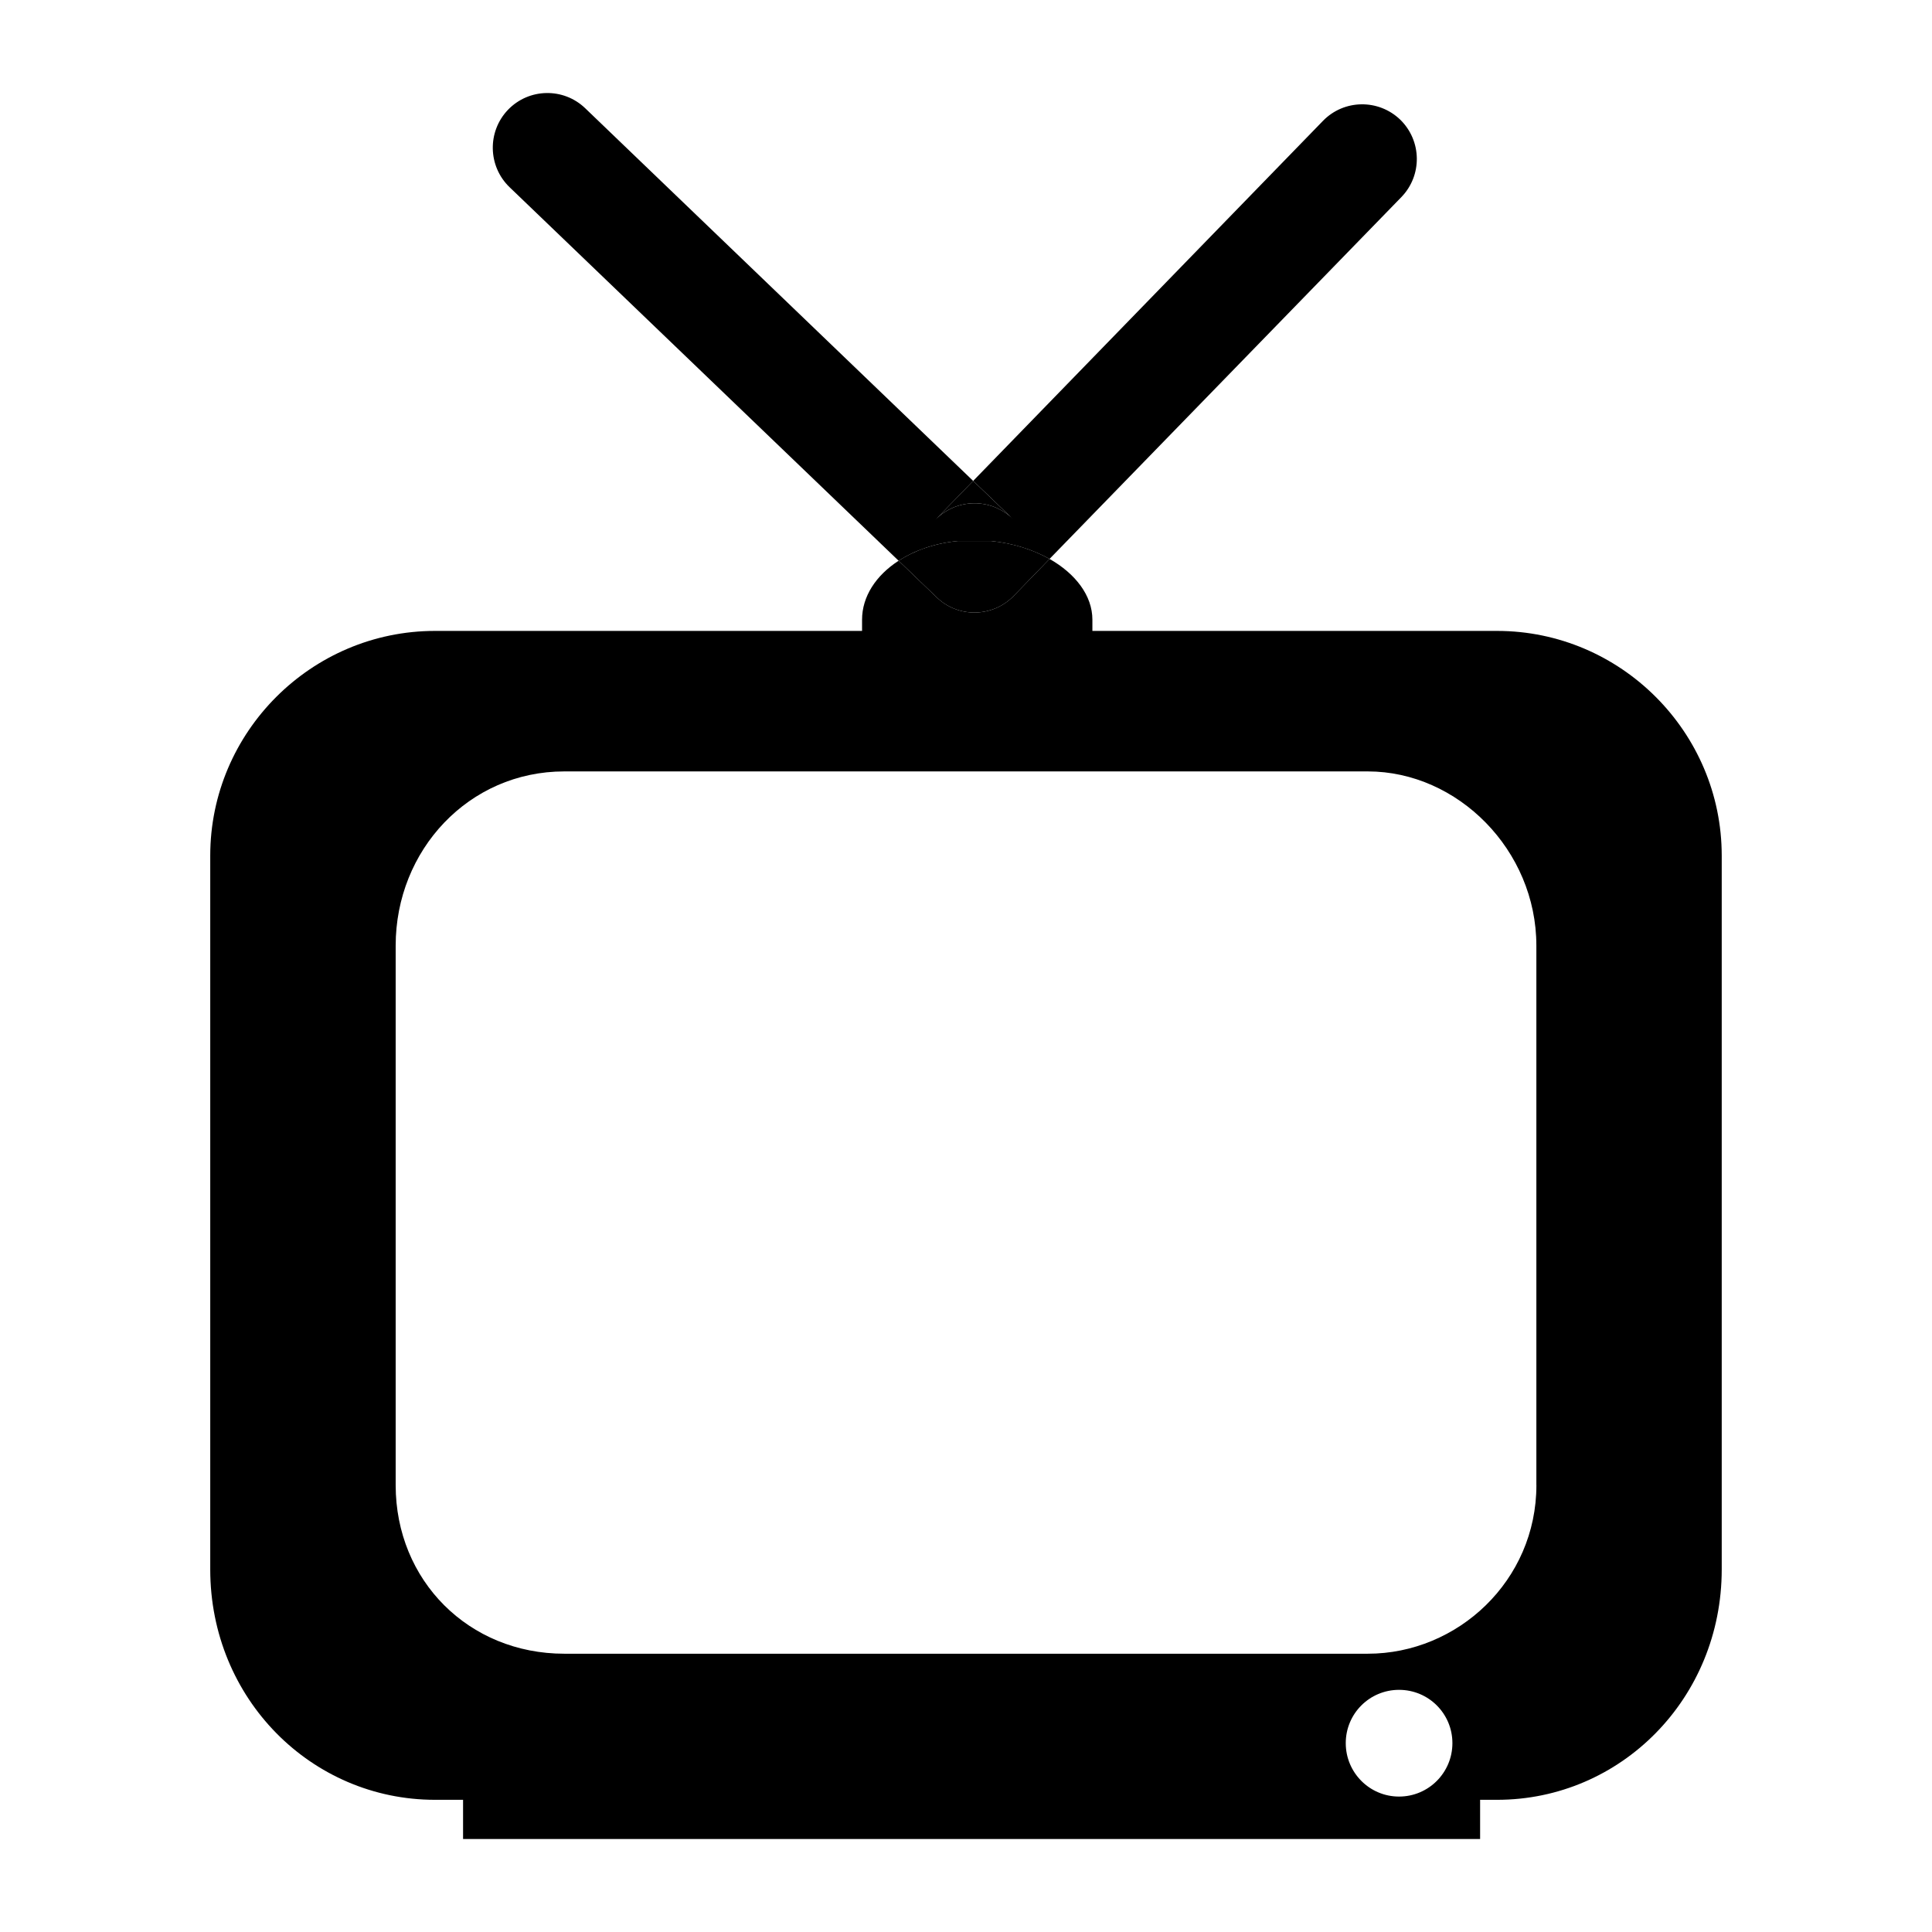
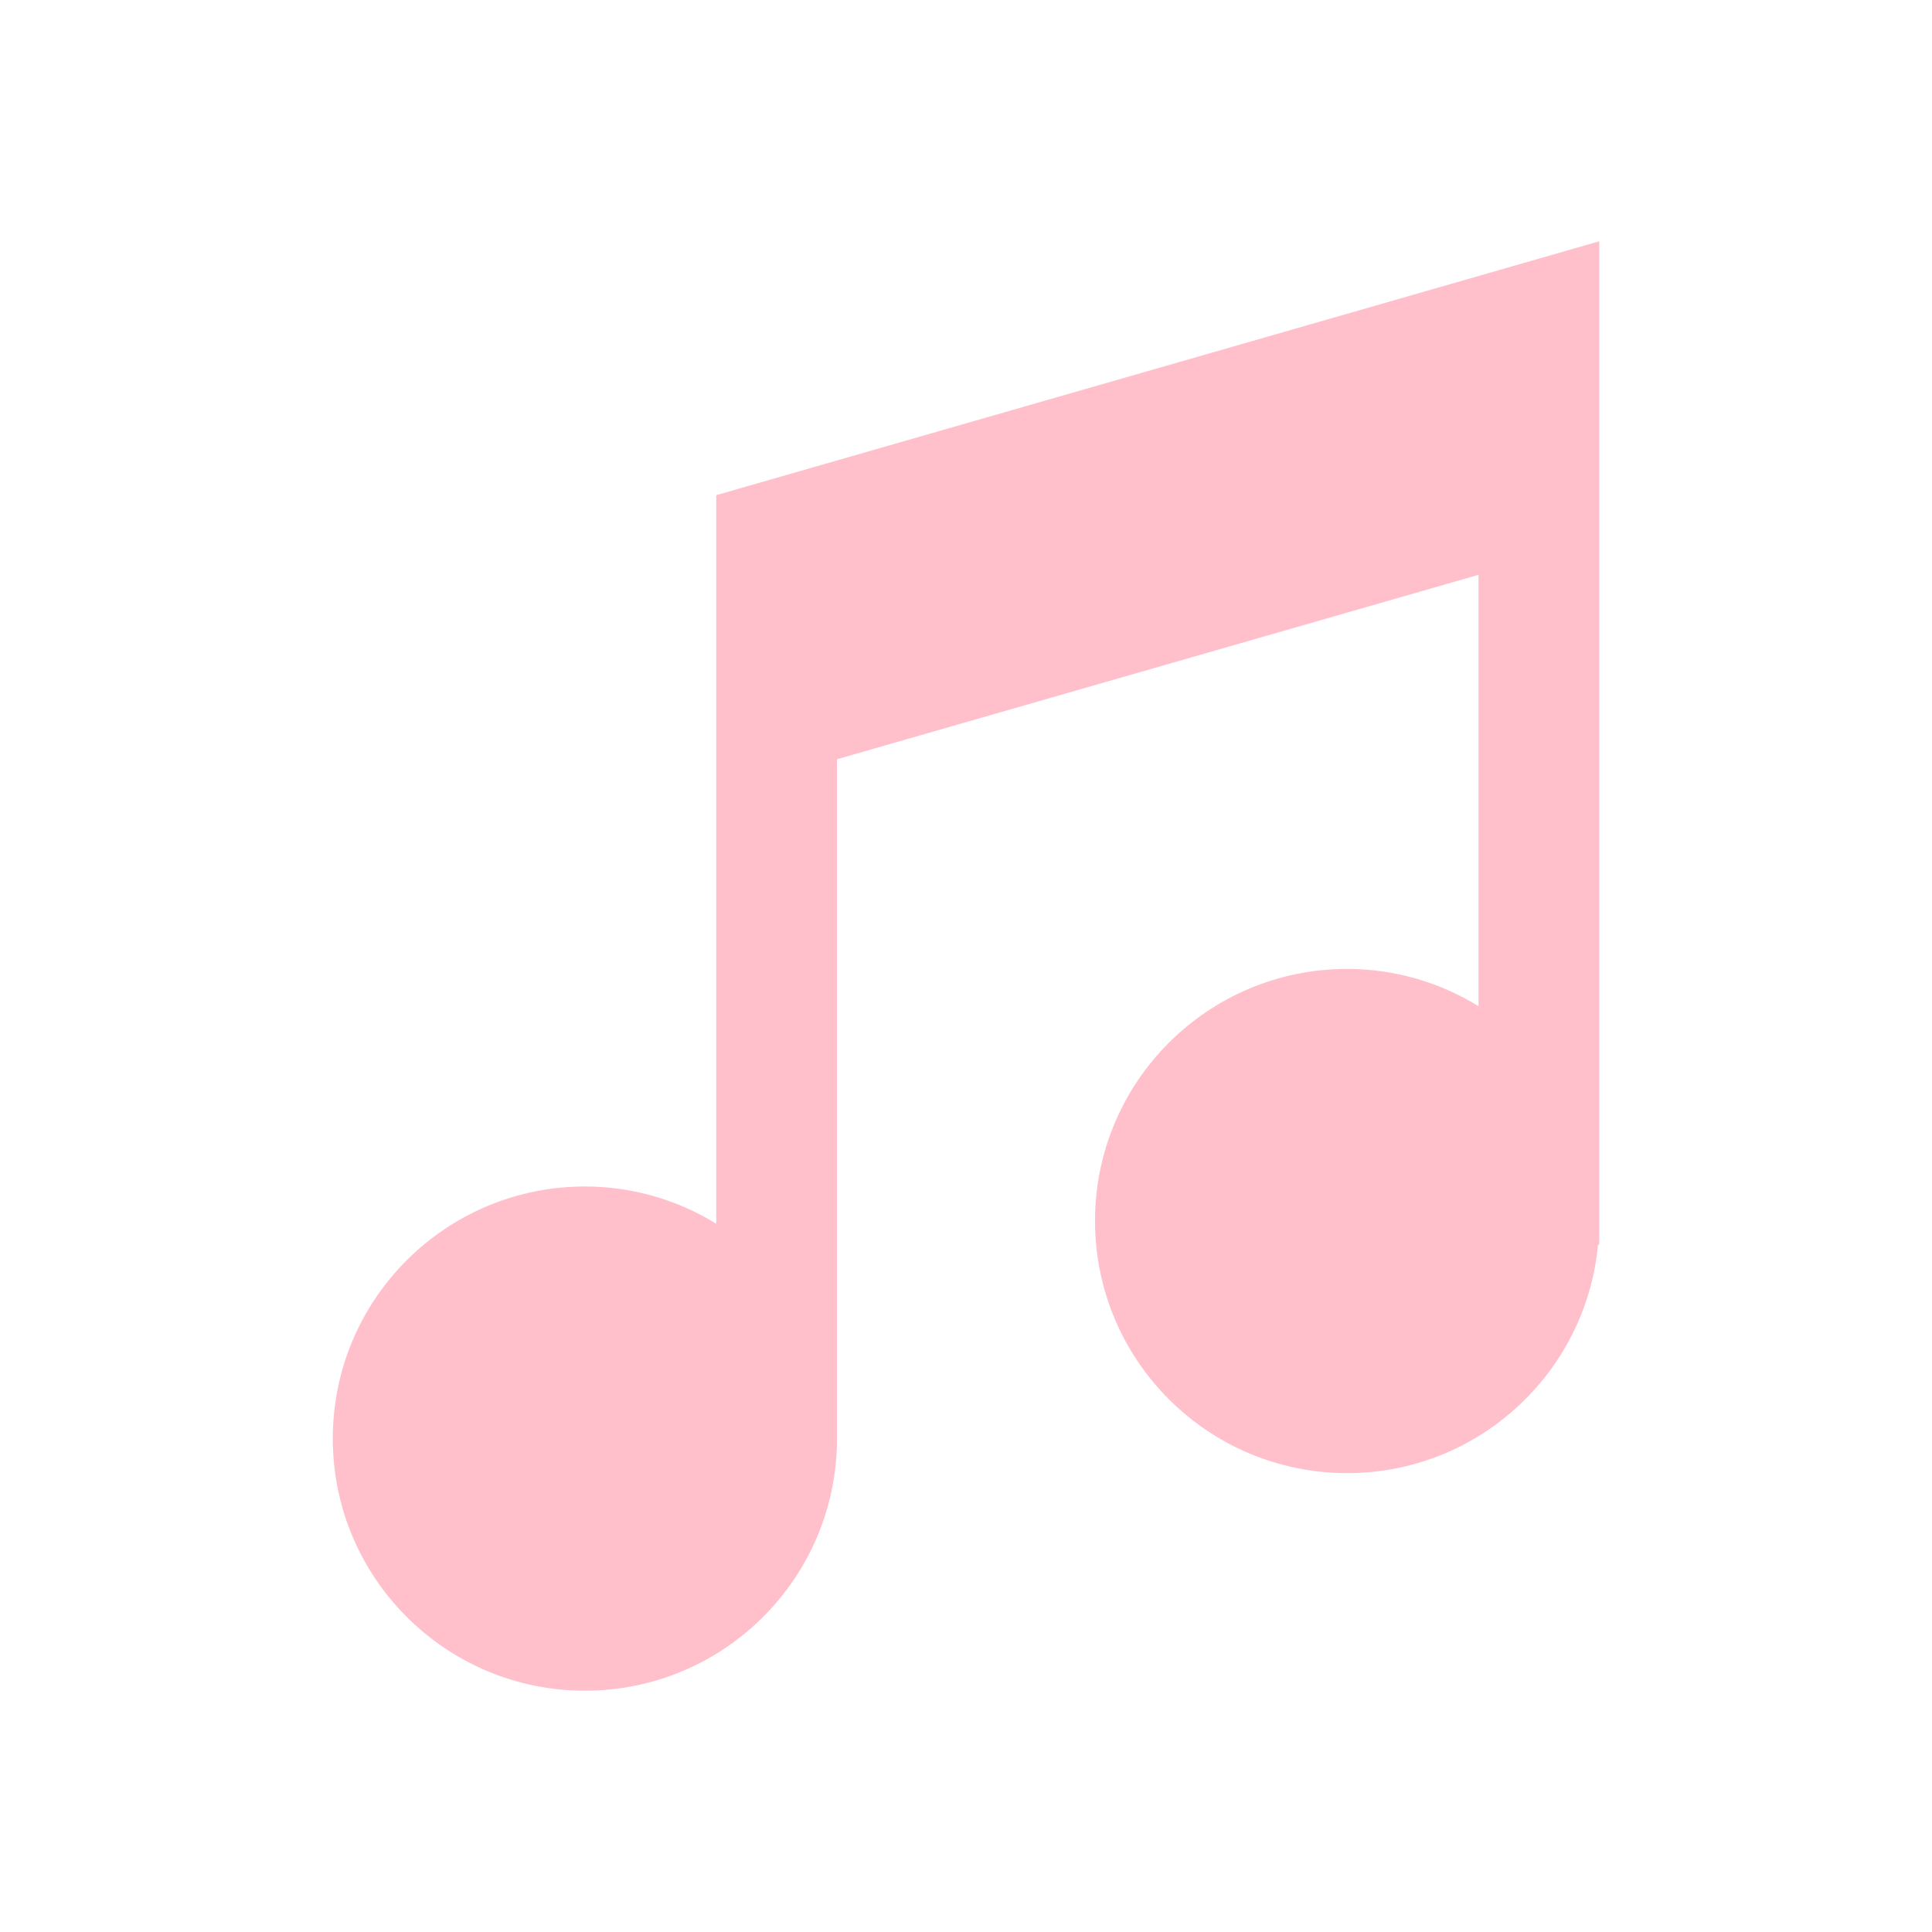
- <svg xmlns="http://www.w3.org/2000/svg" version="1.1" width="512" height="512" viewBox="0 0 512 512">
-   <g>
- </g>
-   <path d="M268.278 137.4l-10.384-9.963-10.035 10.332c5.55-5.714 14.653-5.878 20.419-0.369z" fill="#000000" />
-   <path d="M258.233 143.381c1.505 0 2.98 0 4.464 0 5.806 0.583 11.090 2.304 15.442 4.741l93.245-95.897c5.56-5.745 5.438-14.889-0.297-20.5-5.745-5.54-14.919-5.438-20.5 0.317l-92.682 95.396 10.384 9.964c-5.765-5.509-14.879-5.345-20.429 0.369l10.035-10.332-102.799-98.745c-5.765-5.54-14.93-5.366-20.48 0.41-5.519 5.776-5.335 14.95 0.42 20.5l103.107 99.001c4.178-2.703 9.472-4.618 15.626-5.222 1.475 0 2.98 0 4.465 0z" fill="#000000" />
-   <path d="M396.738 167.198h-107.243c0-1.495 0-2.98 0-2.98 0-6.38-4.485-12.196-11.356-16.097l-9.502 9.81c-5.581 5.724-14.704 5.878-20.429 0.348l-10.066-9.677c-6.011 3.881-9.687 9.493-9.687 15.616 0 0 0 1.495 0 2.98h-113.162c-32.788 0-59.577 26.809-59.577 59.556v189.154c0 34.243 26.788 61.061 59.577 61.061h7.424v10.384h269.527v-10.384h4.495c32.758 0 59.536-26.819 59.536-61.061v-189.143c0.010-32.758-26.777-59.566-59.536-59.566zM370.76 476.109c-7.803 0-14.121-6.339-14.121-14.162s6.318-14.121 14.121-14.121c7.824 0 14.142 6.298 14.142 14.121s-6.318 14.162-14.142 14.162zM407.163 393.575c0 25.303-20.839 44.677-44.677 44.677h-212.941c-25.314 0-44.688-19.385-44.688-44.677v-142.971c0-25.314 19.385-46.172 44.688-46.172h212.931c23.839 0 44.677 20.859 44.677 46.172v142.971z" fill="#000000" />
-   <path d="M268.636 157.931l9.502-9.81c-4.362-2.447-9.636-4.167-15.442-4.741-1.485 0-2.949 0-4.464 0-1.495 0-2.99 0-4.464 0-6.165 0.614-11.448 2.519-15.626 5.222l10.066 9.677c5.724 5.53 14.848 5.376 20.429-0.348z" fill="#000000" />
+ <svg xmlns="http://www.w3.org/2000/svg" height="64px" viewBox="0 0 64 64" width="64px" fillOpacity="1" fill="#FFC0CB">
+   <path d="M23.727,16.403v4.84v5.058v14.236c-1.268-0.777-2.754-1.233-4.35-1.233c-4.612,0-8.353,3.74-8.353,8.349  c0,4.614,3.74,8.354,8.353,8.354c4.61,0,8.349-3.739,8.35-8.352h0V25.151l21.25-6.109V33.33c-1.268-0.777-2.754-1.233-4.35-1.233  c-4.614,0-8.353,3.739-8.353,8.348c0,4.613,3.739,8.354,8.353,8.354c4.344,0,7.914-3.325,8.31-7.57h0.04V17.892v-3.586V7.993  L23.727,16.403z" />
</svg>
